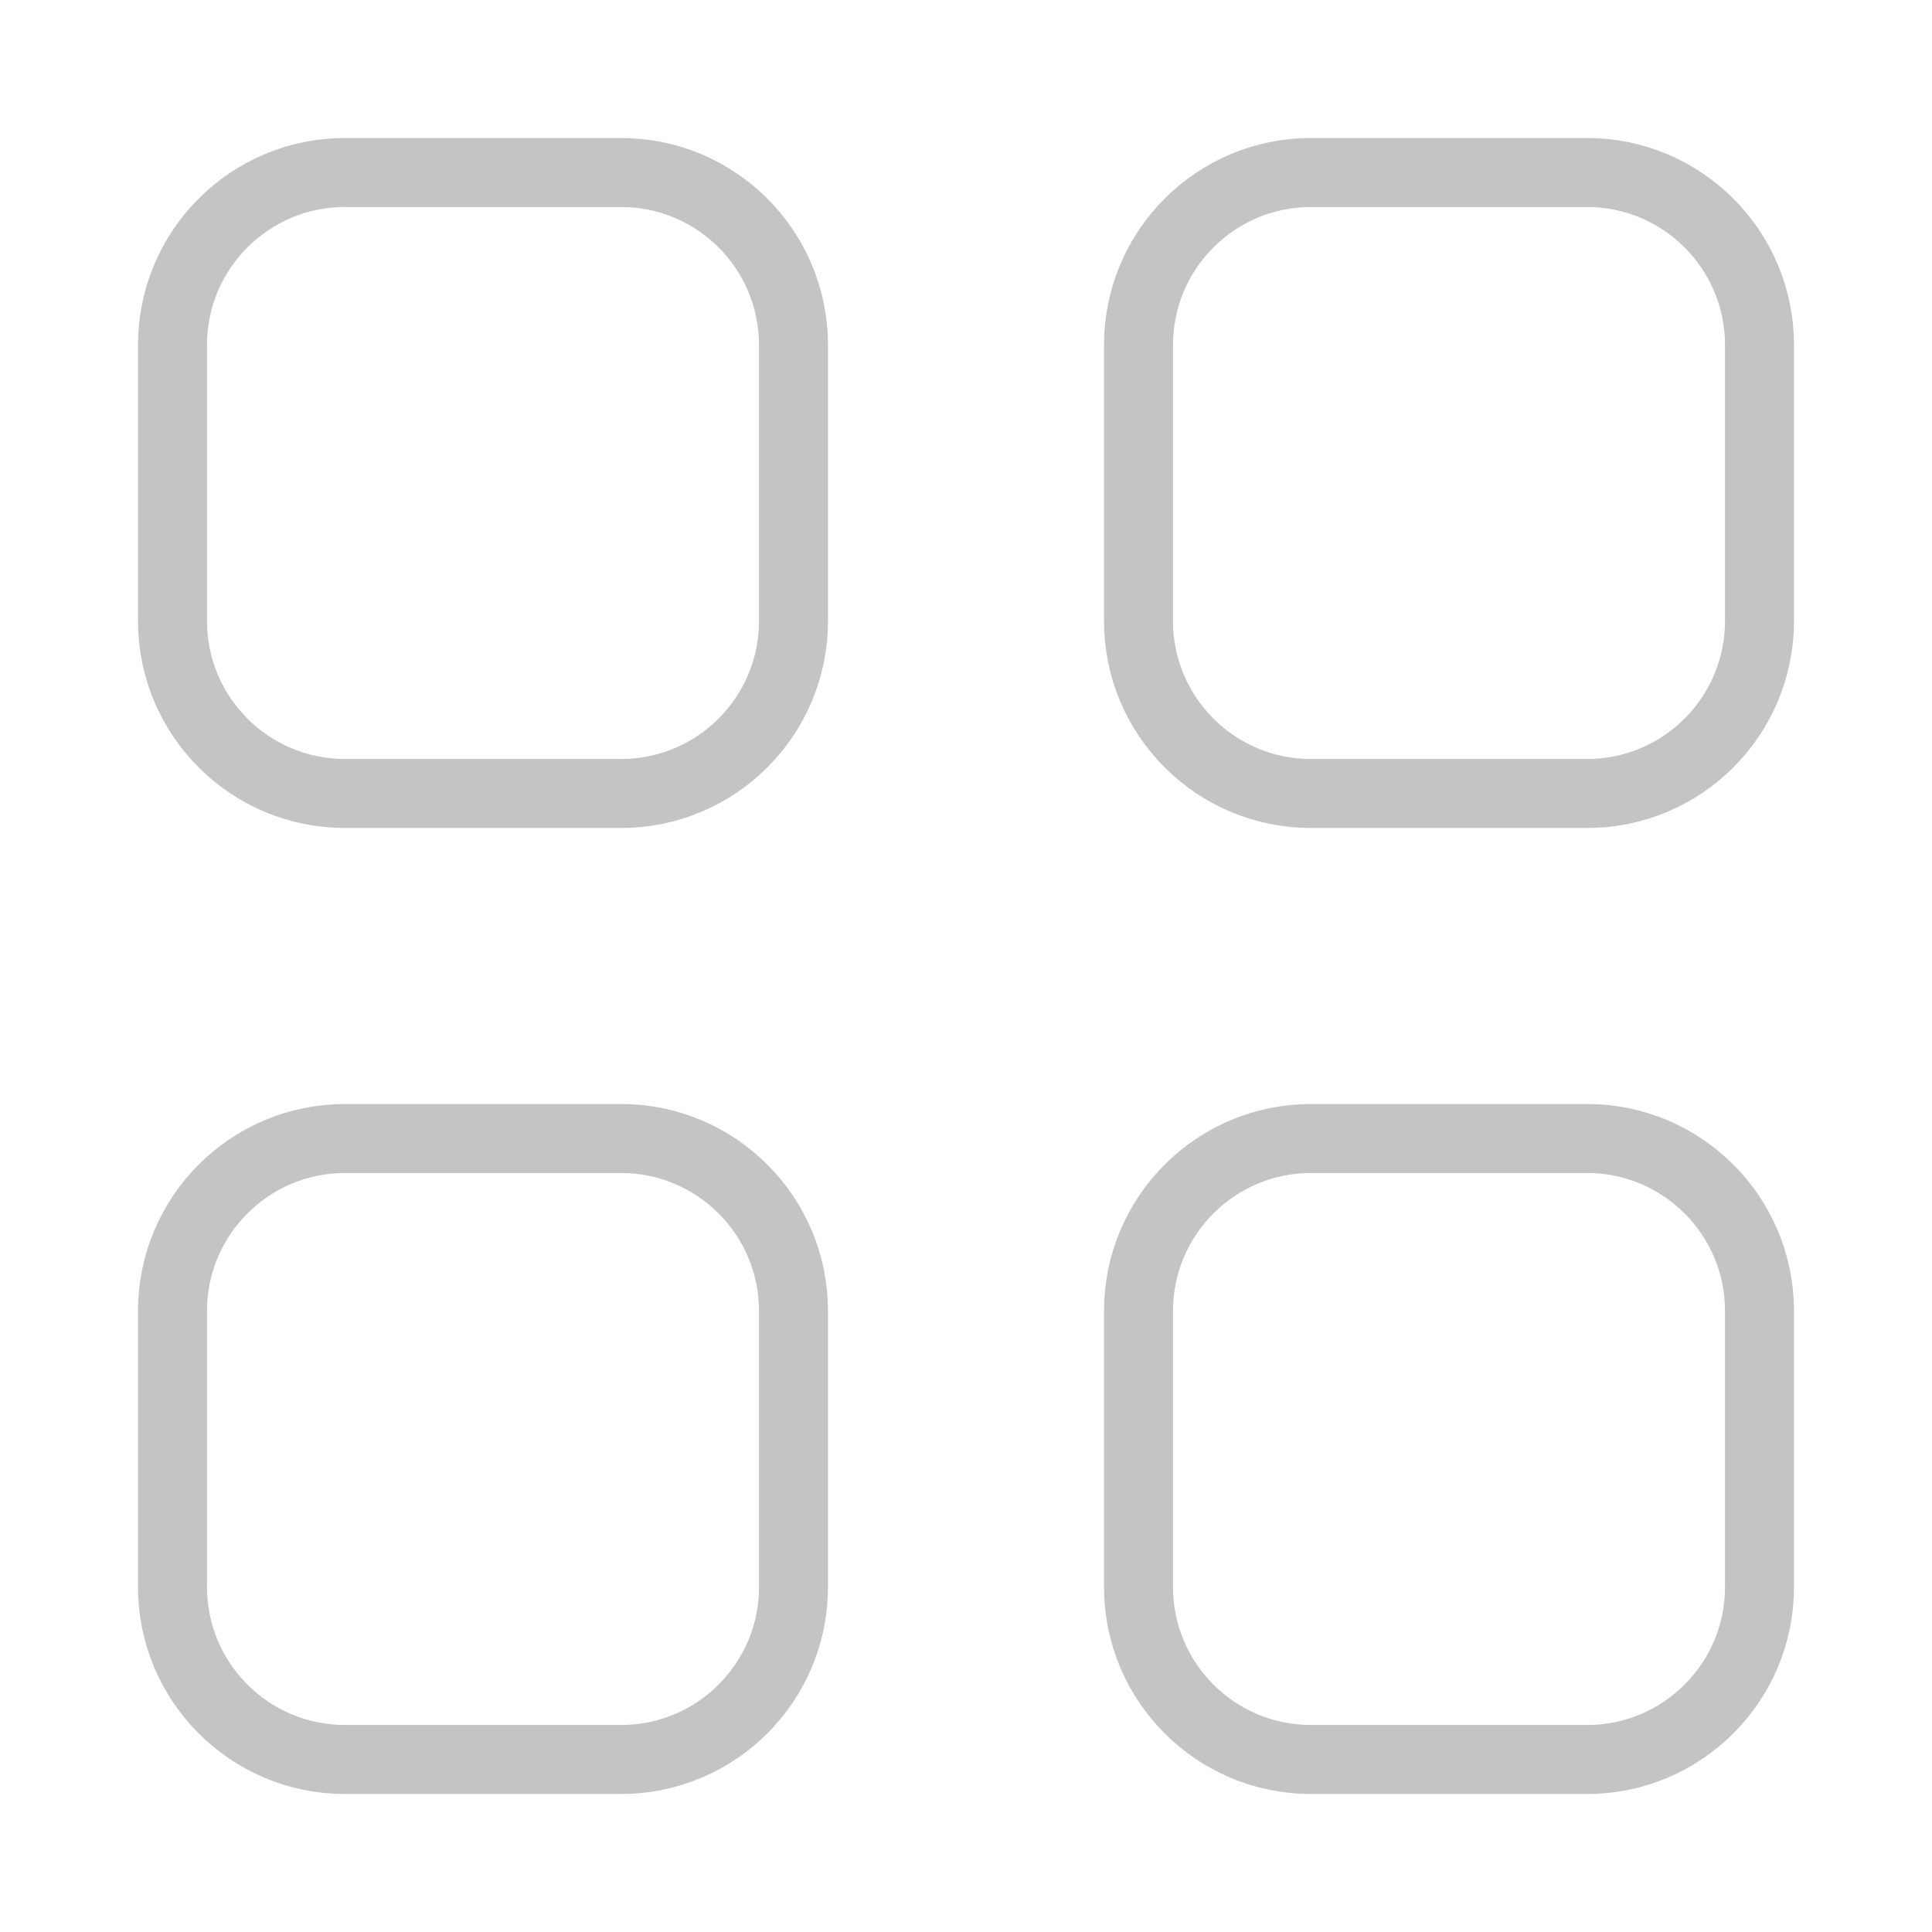
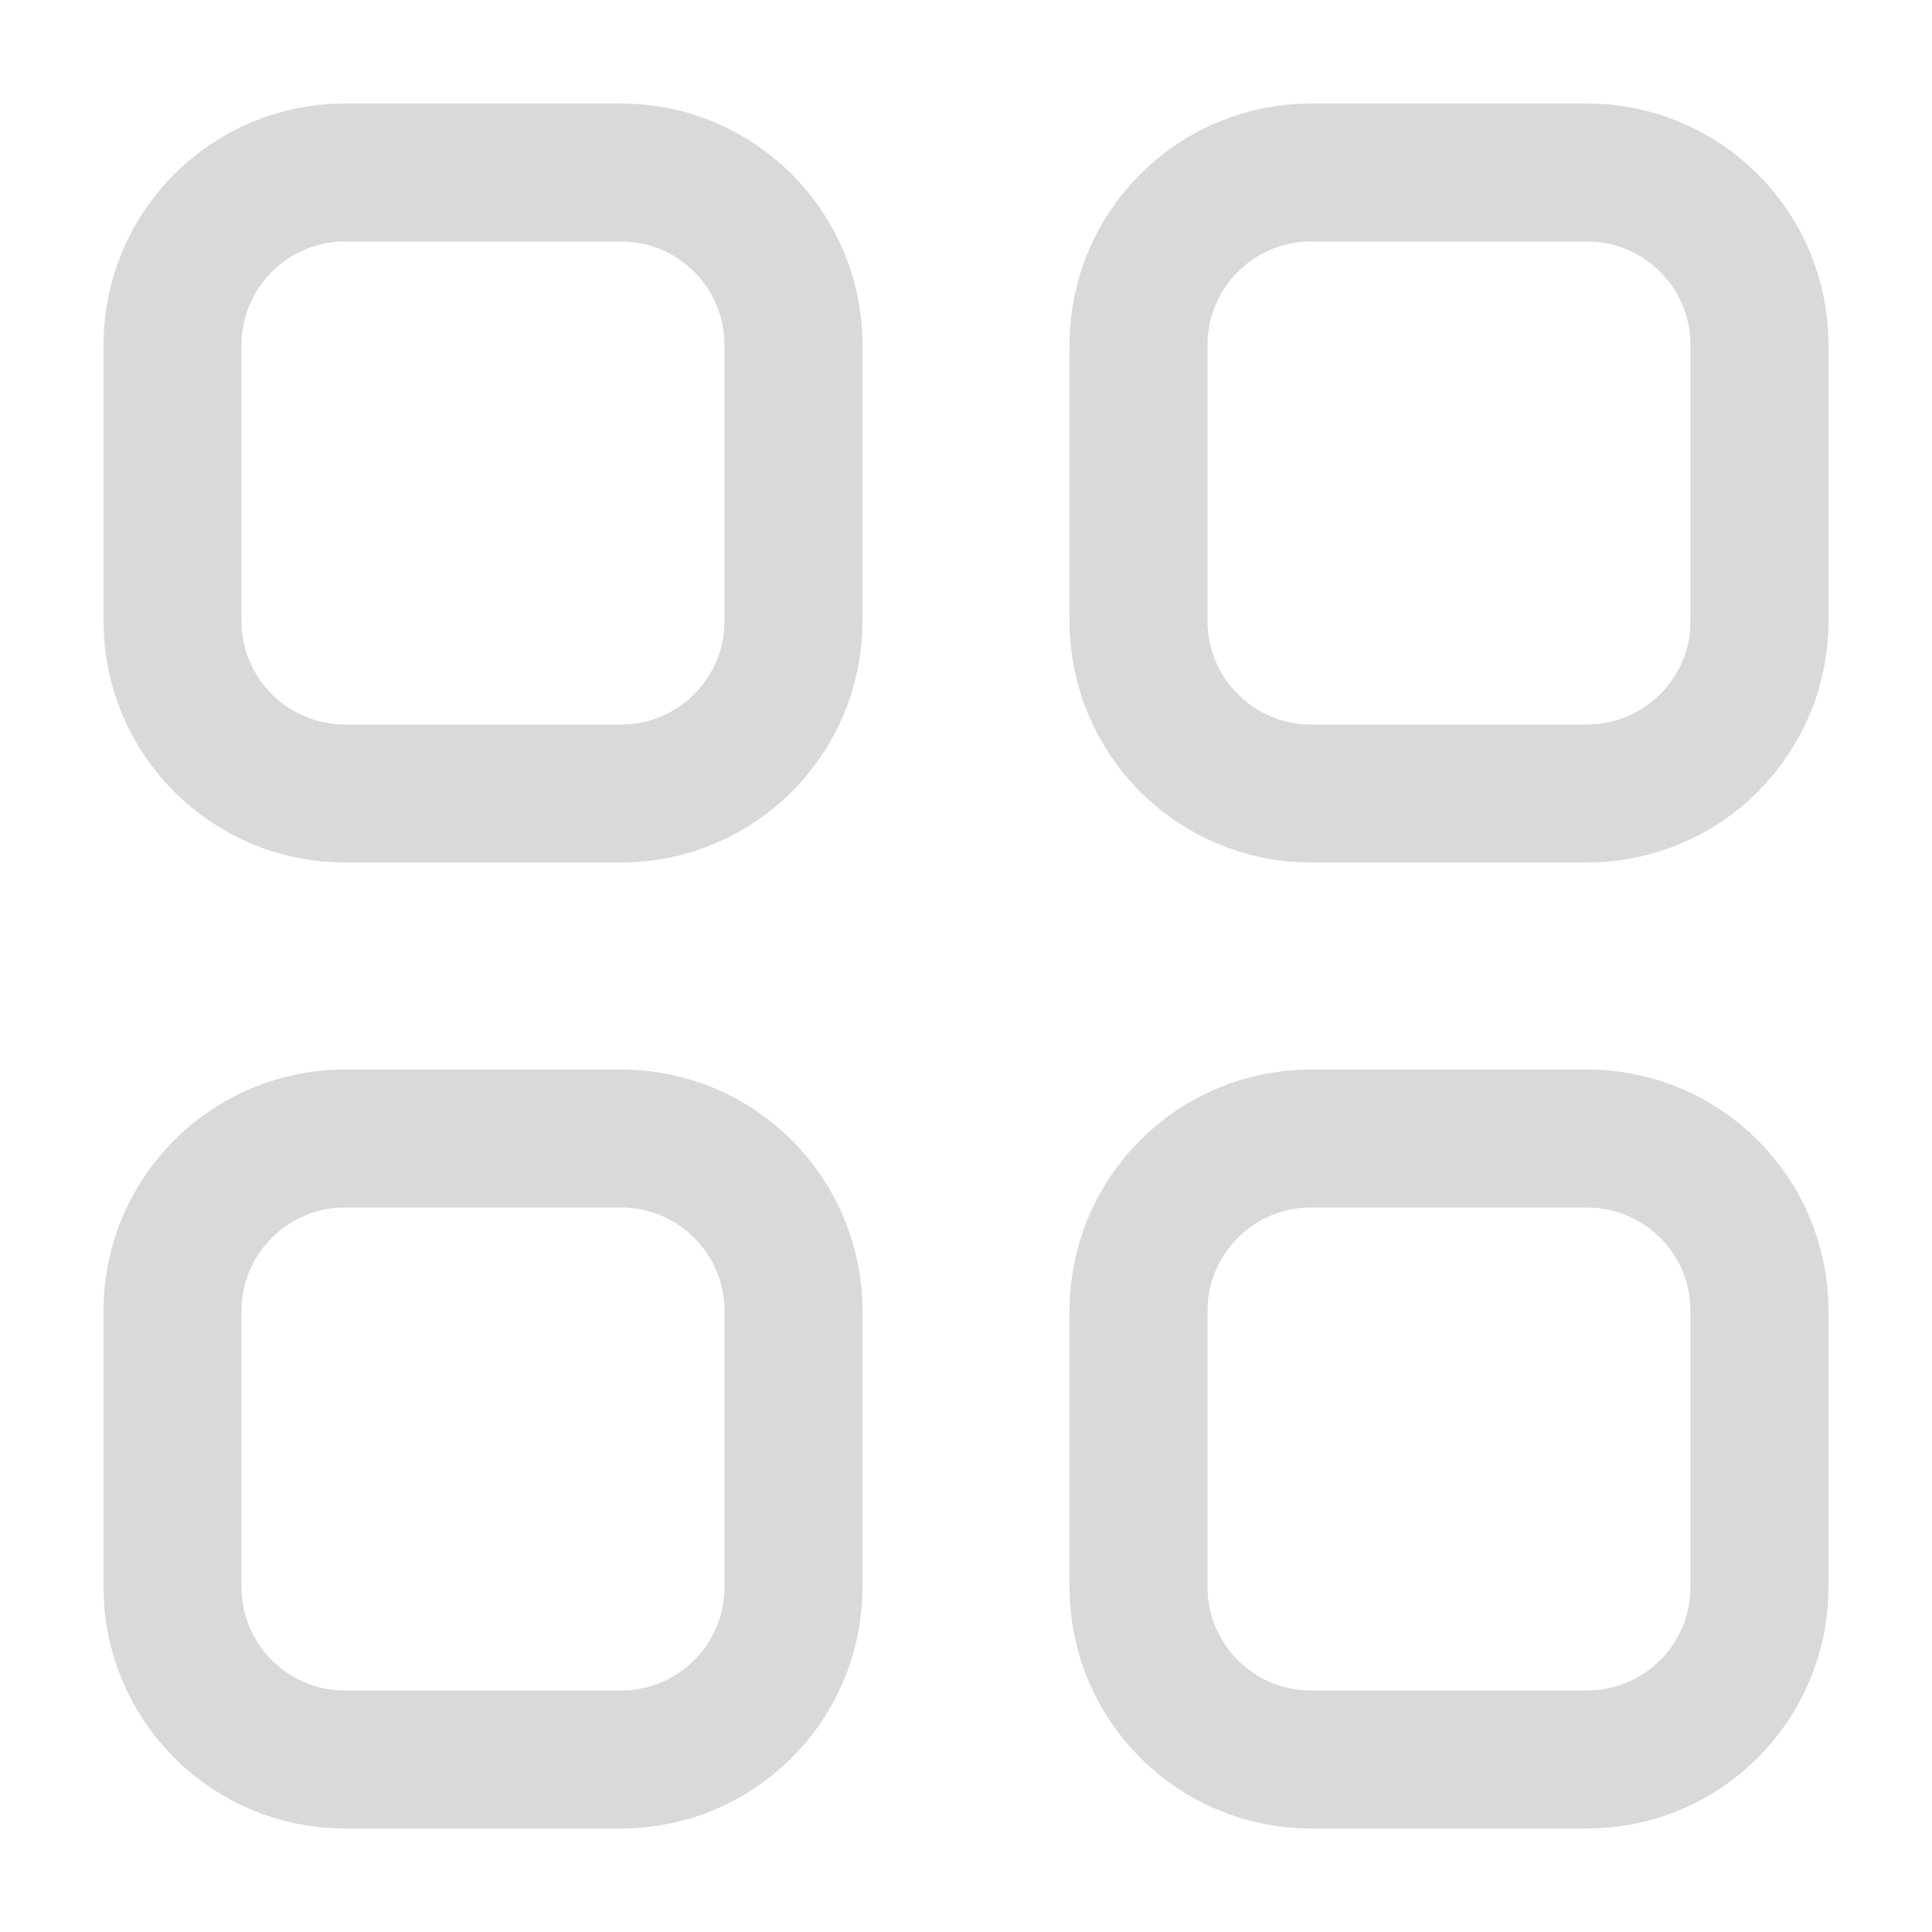
<svg xmlns="http://www.w3.org/2000/svg" width="28" height="28" viewBox="0 0 28 28" fill="none">
-   <rect x="2.5" y="2.5" width="9" height="9" rx="2.5" stroke="#C4C4C4" stroke-width="1" />
-   <rect x="16.5" y="2.5" width="9" height="9" rx="2.5" stroke="#C4C4C4" stroke-width="1" />
-   <rect x="2.5" y="16.5" width="9" height="9" rx="2.5" stroke="#C4C4C4" stroke-width="1" />
-   <rect x="16.5" y="16.5" width="9" height="9" rx="2.5" stroke="#C4C4C4" stroke-width="1" />
+   <rect x="2.5" y="2.5" width="9" height="9" rx="2.5" stroke="#D9D9D9" stroke-width="2" />
+   <rect x="16.5" y="2.5" width="9" height="9" rx="2.5" stroke="#D9D9D9" stroke-width="2" />
+   <rect x="2.5" y="16.5" width="9" height="9" rx="2.5" stroke="#D9D9D9" stroke-width="2" />
+   <rect x="16.5" y="16.5" width="9" height="9" rx="2.5" stroke="#D9D9D9" stroke-width="2" />
</svg>
